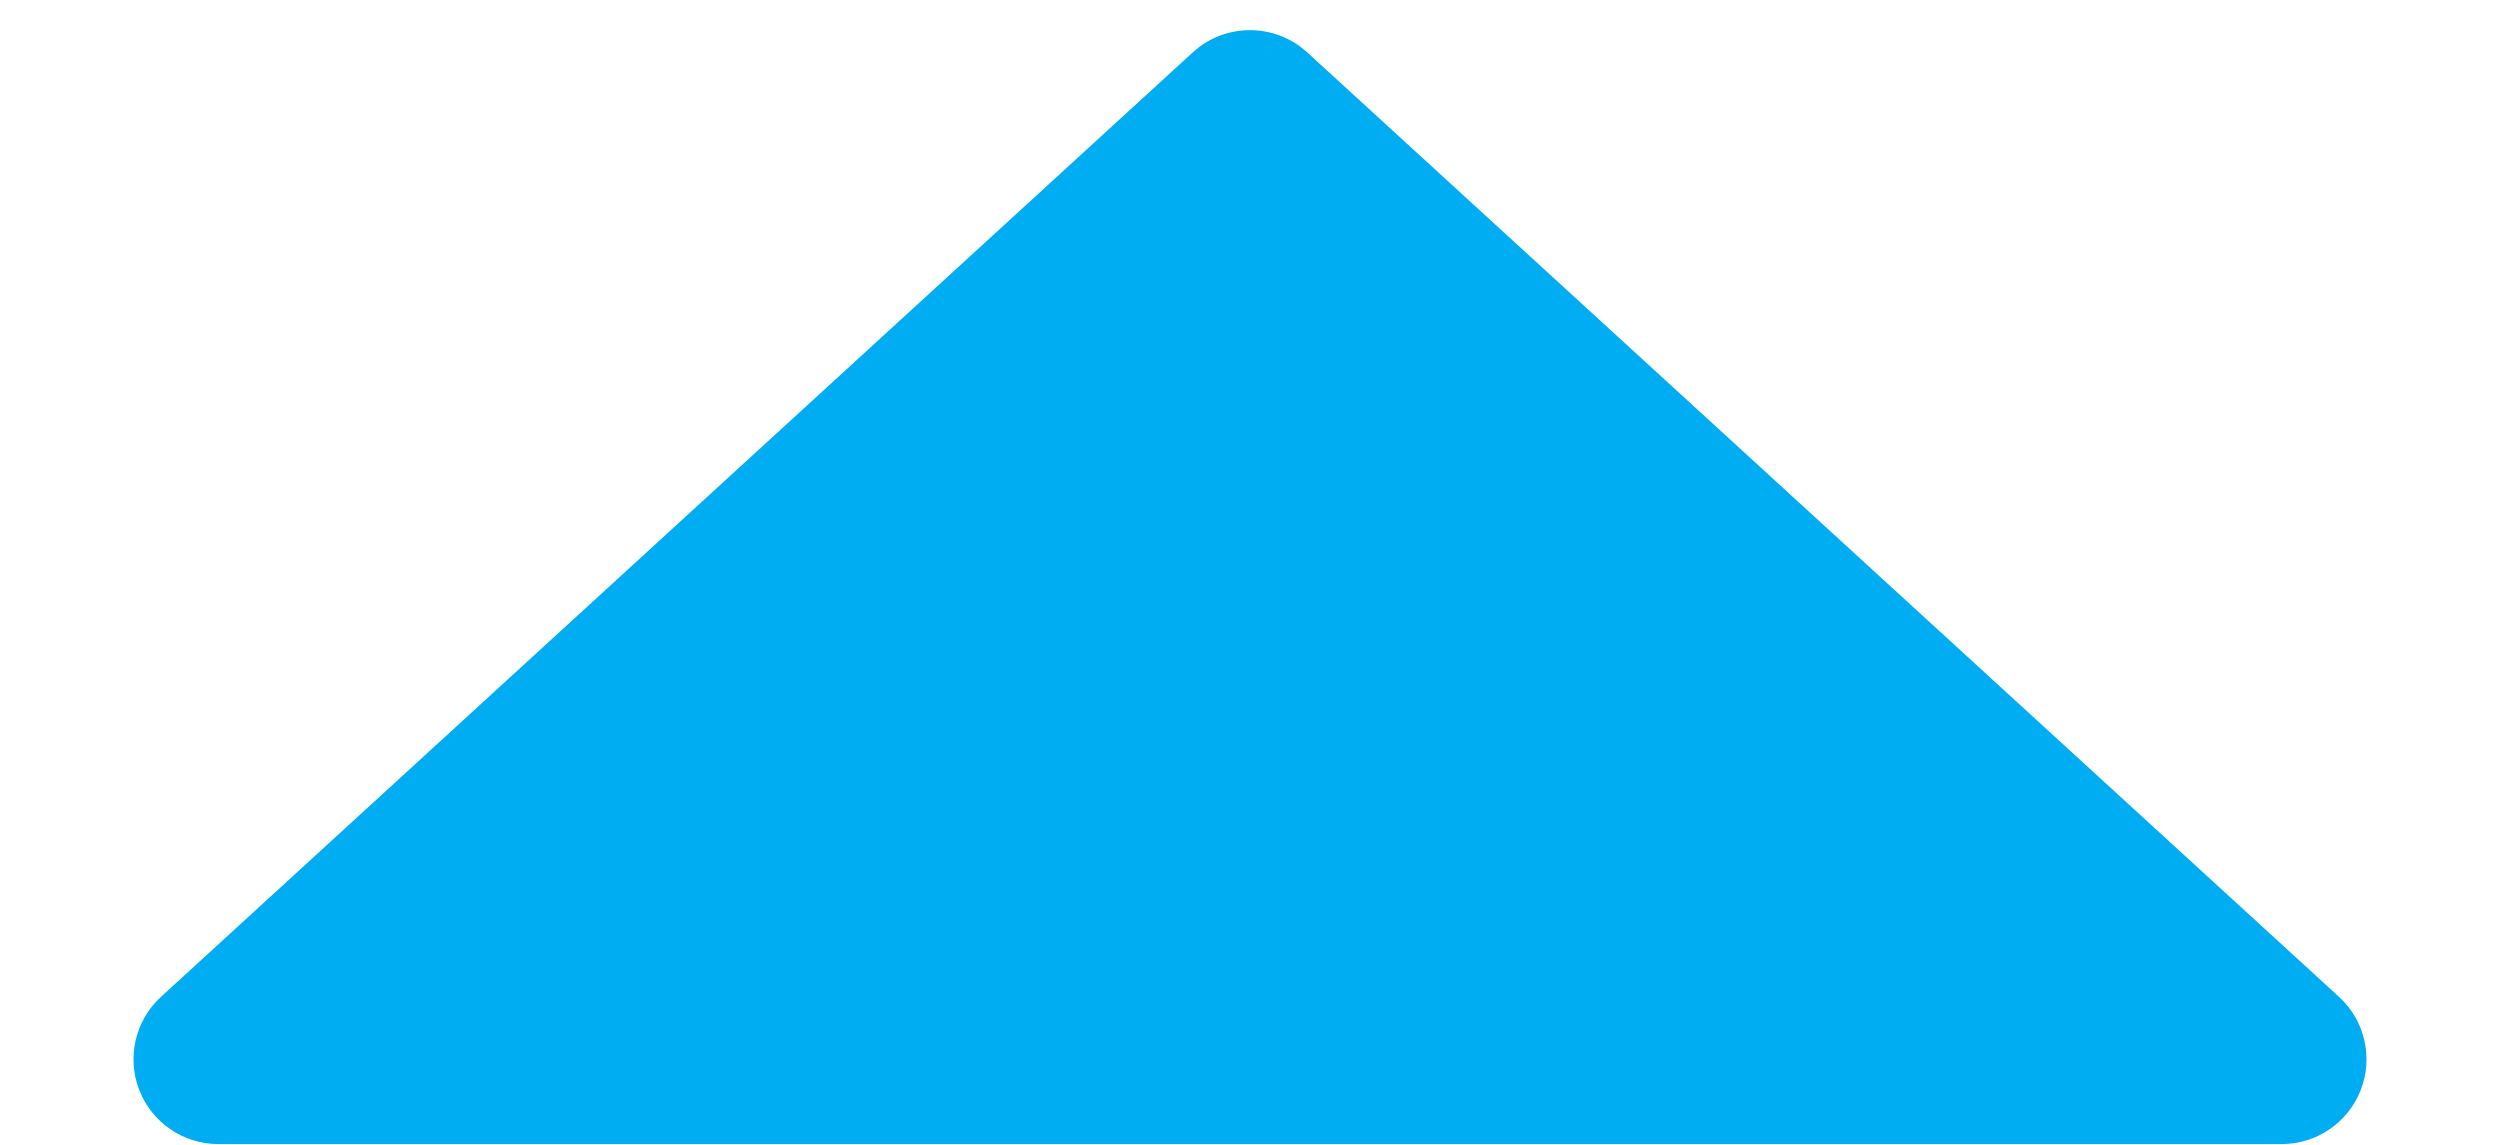
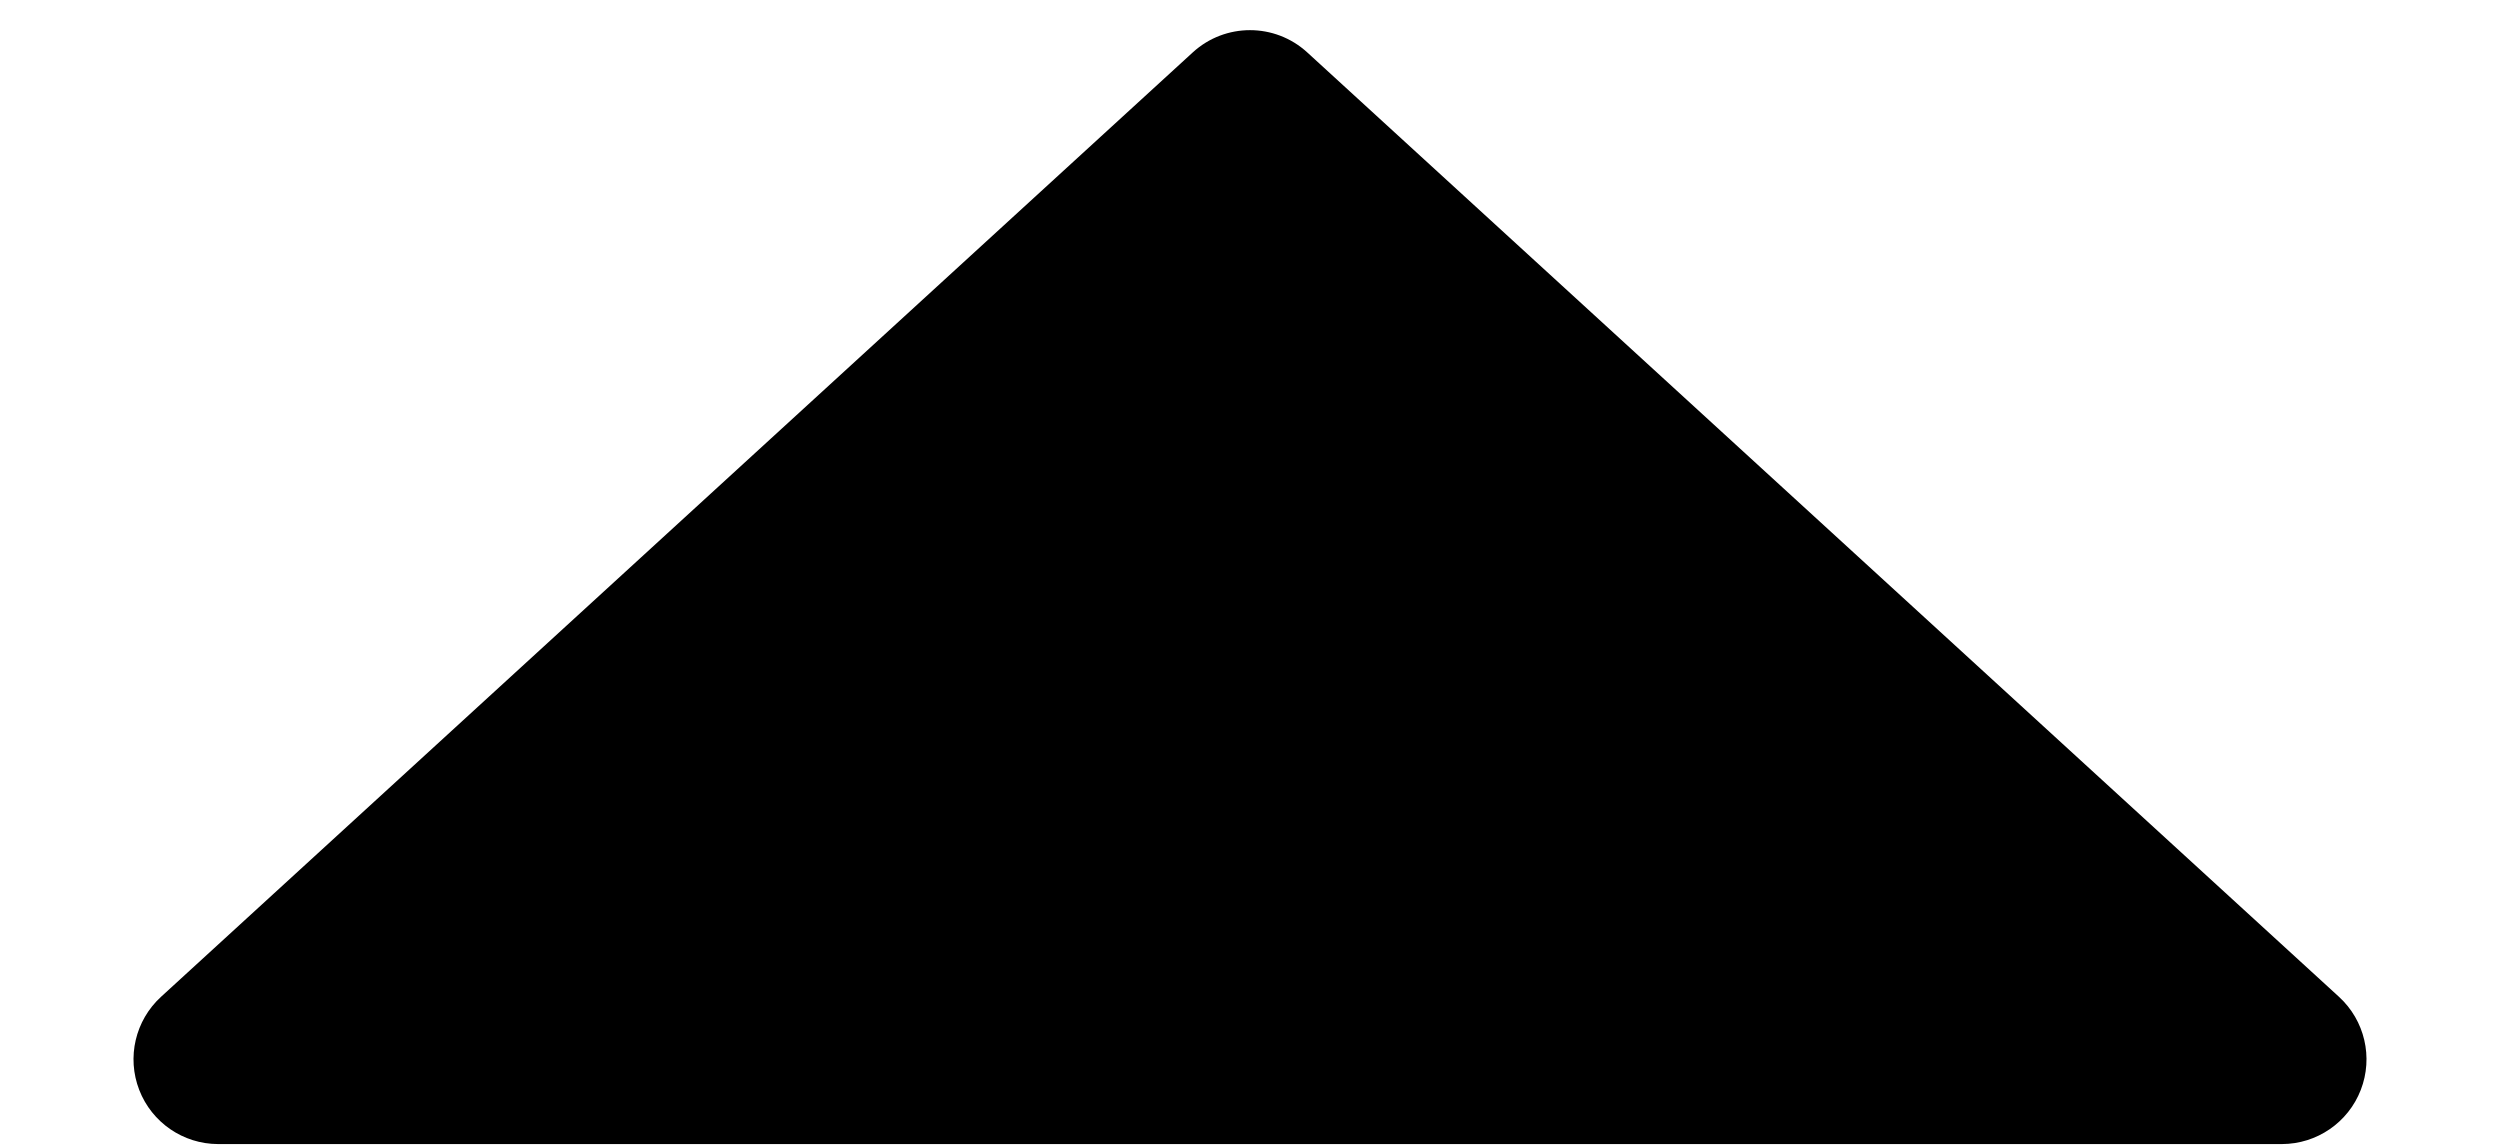
- <svg xmlns="http://www.w3.org/2000/svg" width="59" height="27" viewBox="0 0 59 27">
-   <path id="Poligono_1" data-name="Poligono 1" d="M28.15,1.236a2,2,0,0,1,2.7,0L55.2,23.525A2,2,0,0,1,53.853,27H5.147A2,2,0,0,1,3.8,23.525Z" fill="#00adf2" />
+ <svg xmlns="http://www.w3.org/2000/svg" fill="none" width="59" height="27" viewBox="0 0 59 27">
+   <path id="Poligono_1" data-name="Poligono 1" d="M28.15,1.236a2,2,0,0,1,2.7,0L55.2,23.525A2,2,0,0,1,53.853,27H5.147A2,2,0,0,1,3.8,23.525Z" fill="currentColor" />
</svg>
